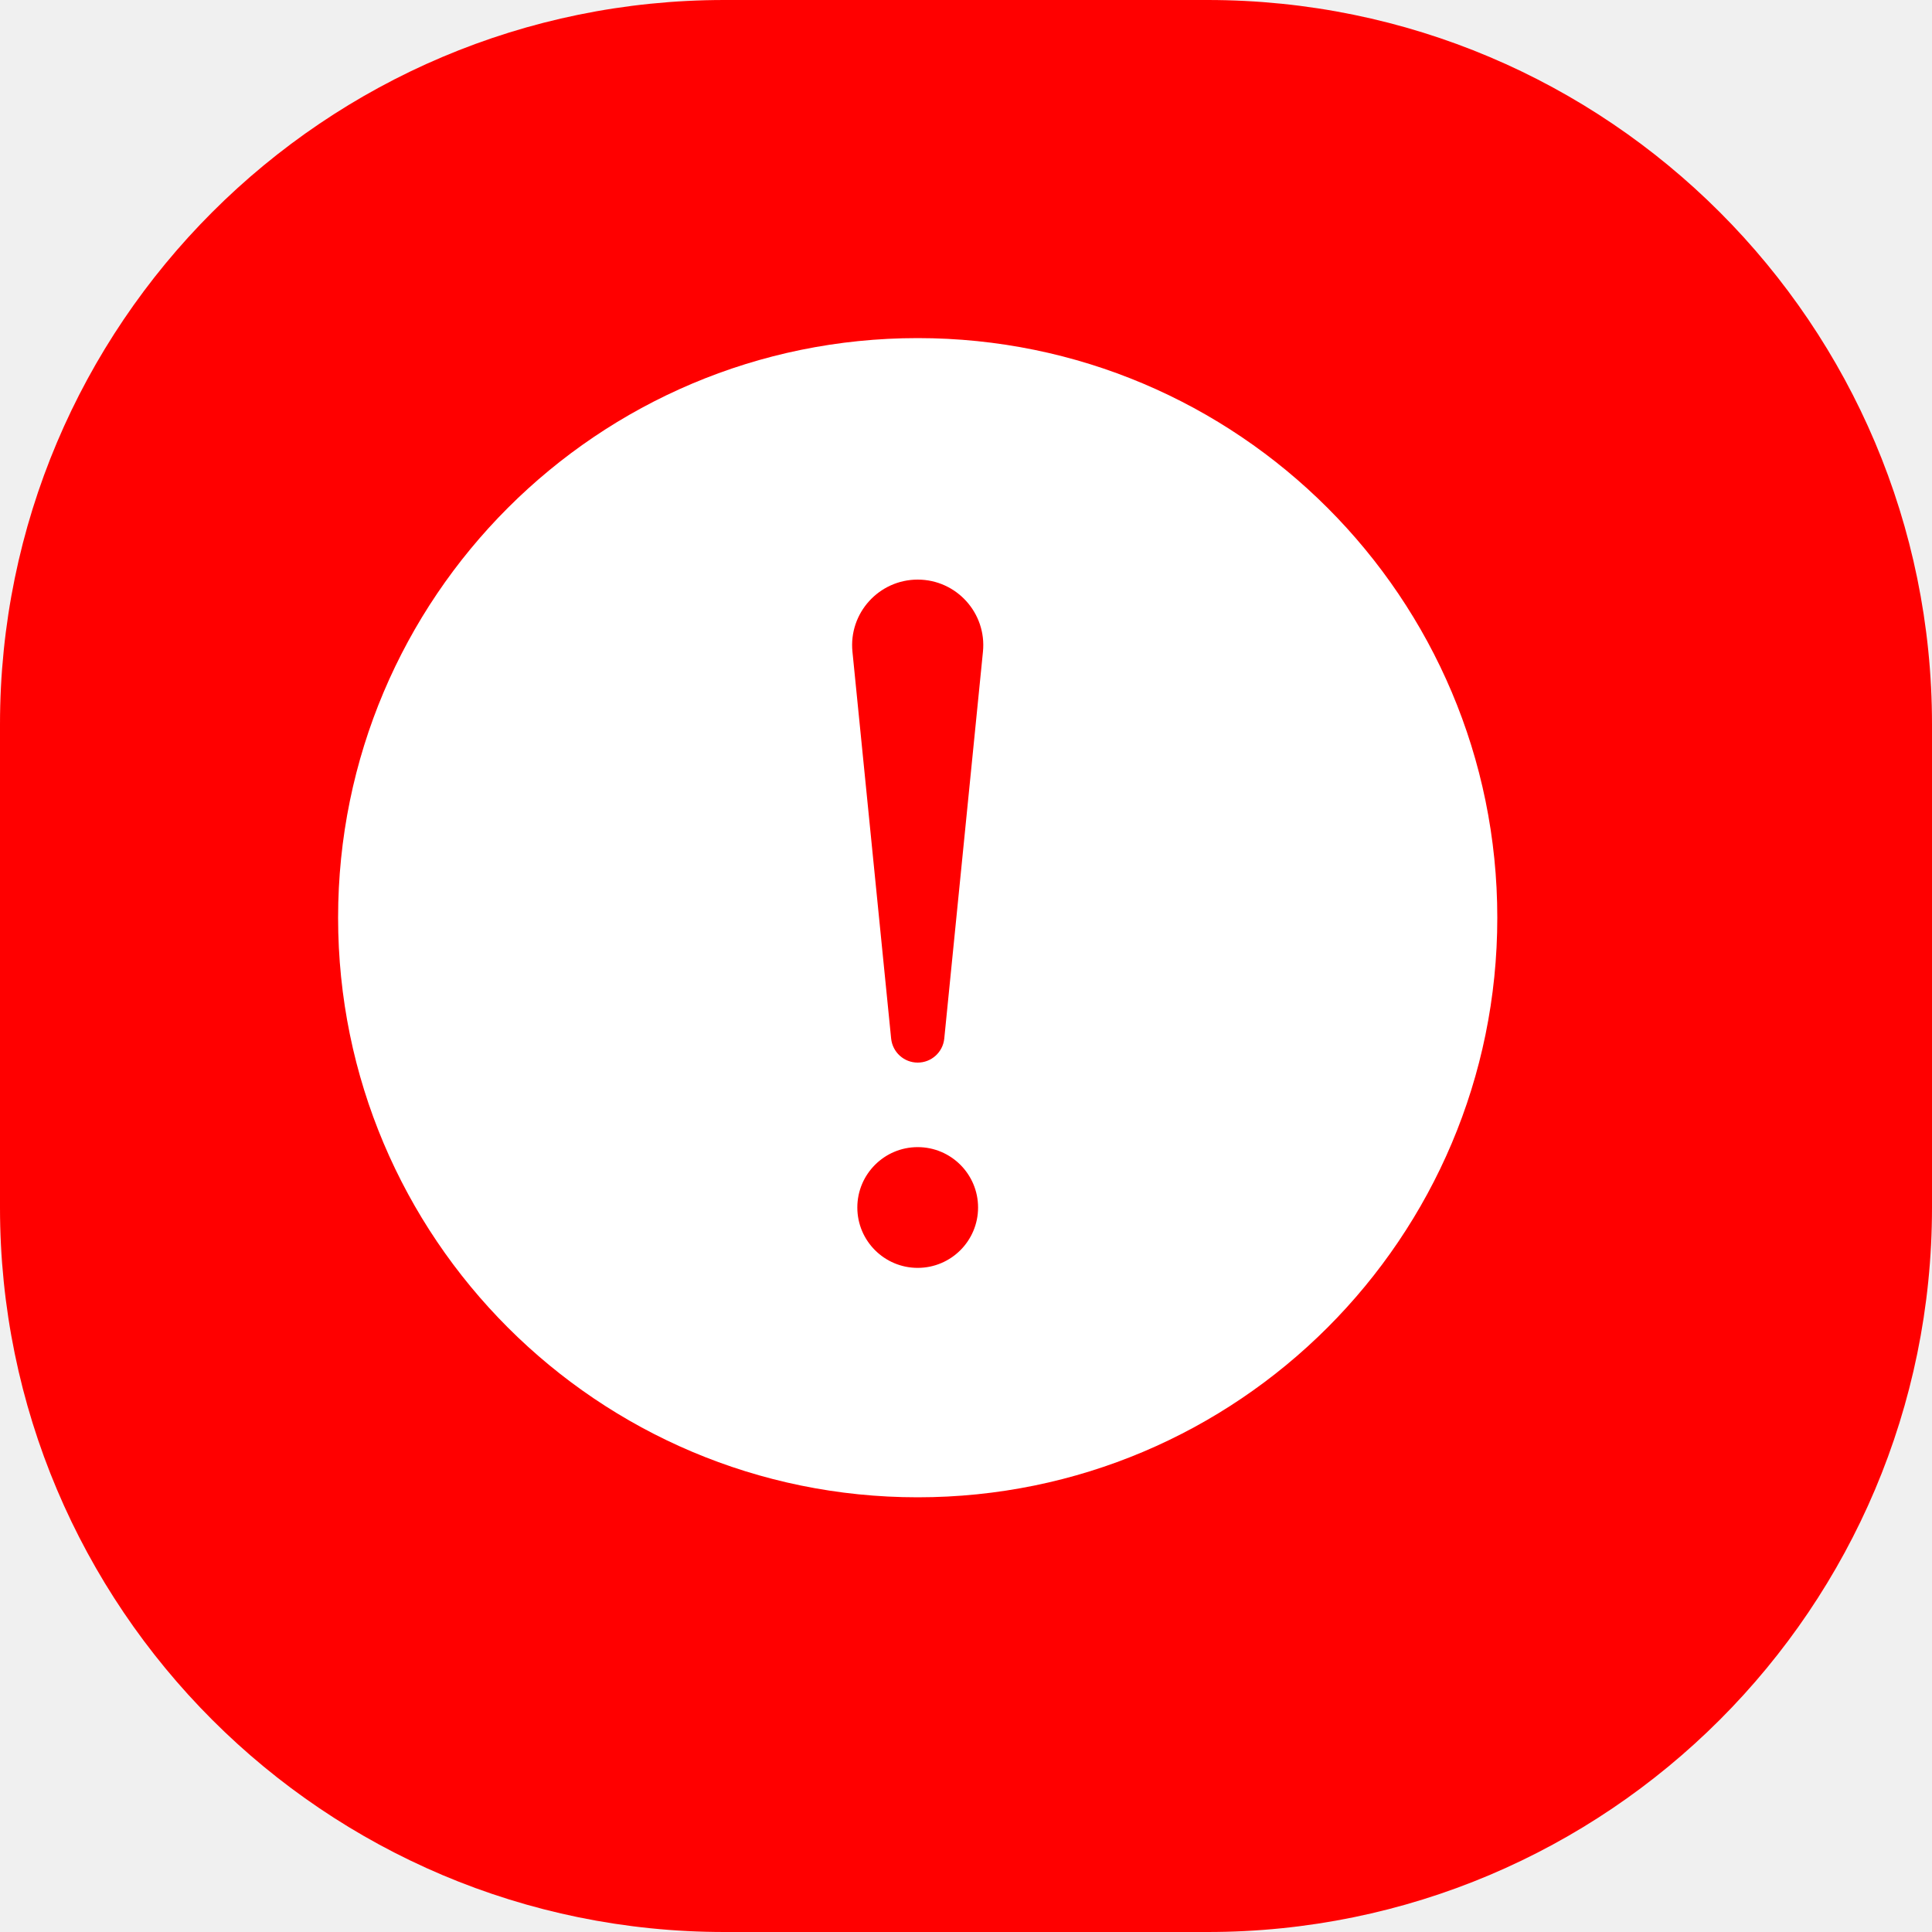
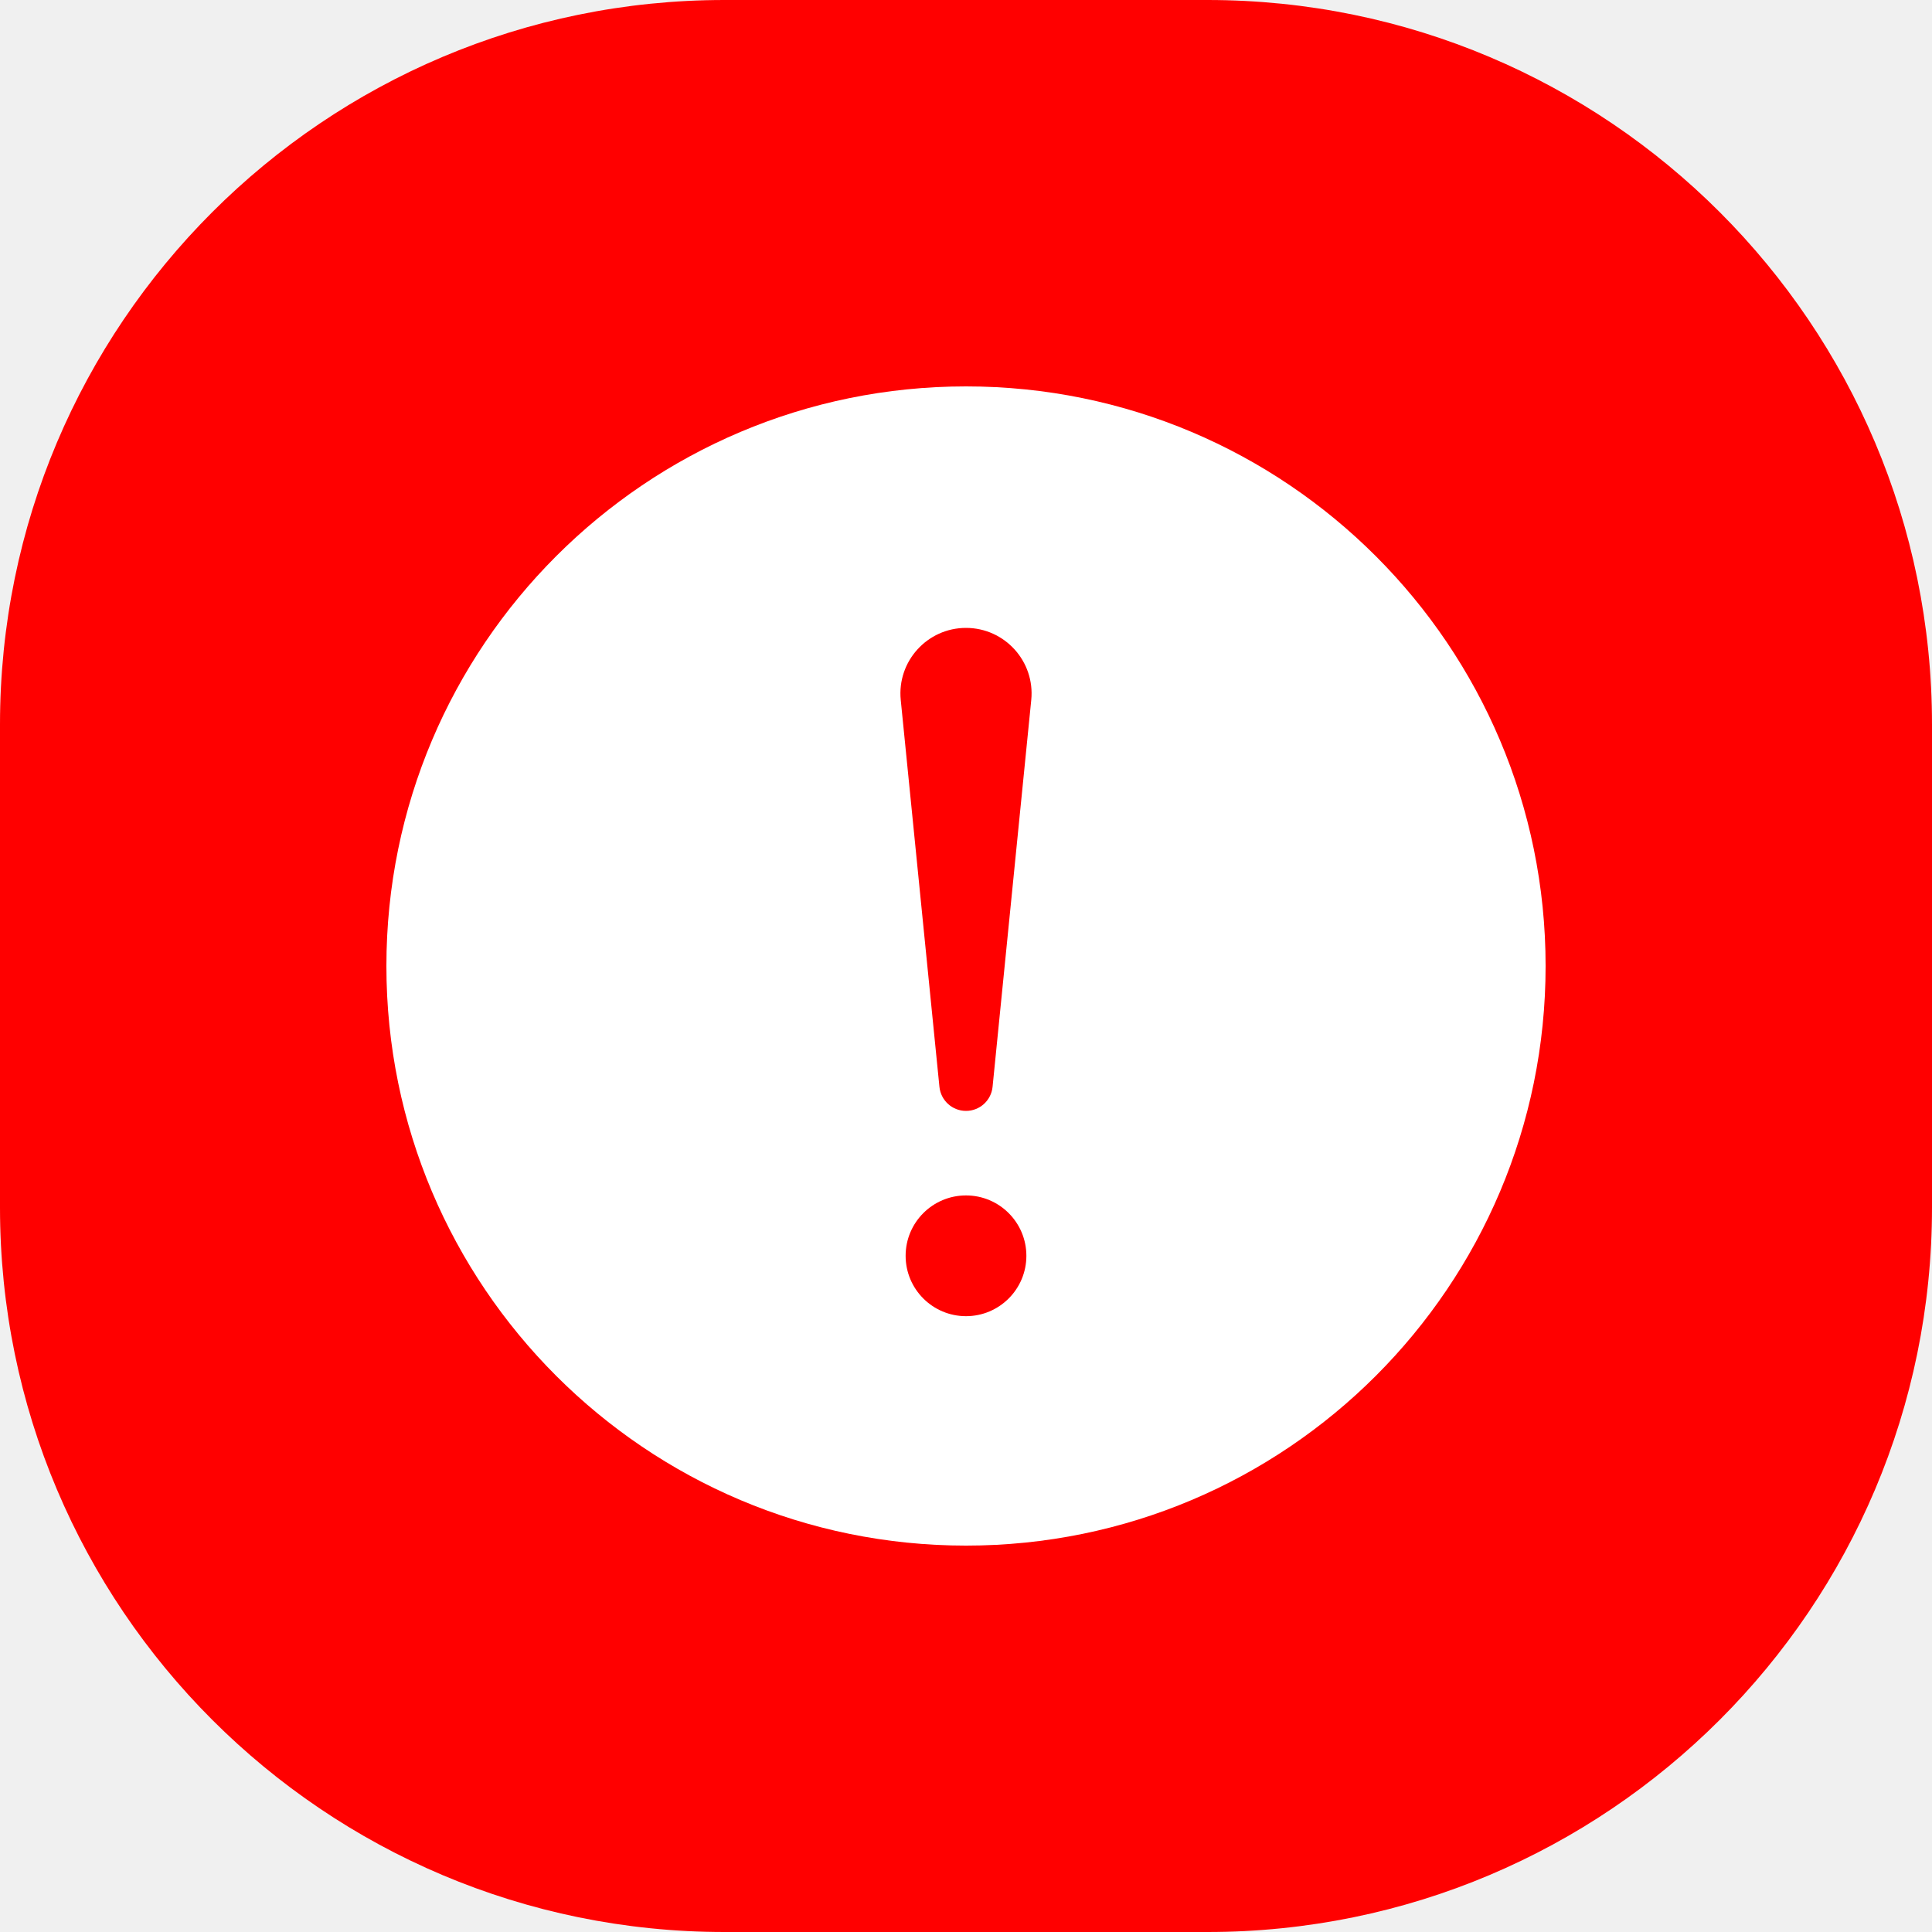
<svg xmlns="http://www.w3.org/2000/svg" viewBox="0 0 40 40">
  <rect fill="red " x="0" y="0" width="40" height="40" rx="15" ry="15" />
-   <path d="M12 0c-6.627 0-12 5.373-12 12s5.373 12 12 12 12-5.373 12-12-5.373-12-12-12zm-1.351 6.493c-.08-.801.55-1.493 1.351-1.493s1.431.692 1.351 1.493l-.801 8.01c-.029.282-.266.497-.55.497s-.521-.215-.55-.498l-.801-8.009zm1.351 12.757c-.69 0-1.25-.56-1.25-1.25s.56-1.25 1.25-1.25 1.25.56 1.25 1.25-.56 1.25-1.25 1.25z" transform="translate(7, 7)" fill="white" />
+   <path d="M12 0c-6.627 0-12 5.373-12 12s5.373 12 12 12 12-5.373 12-12-5.373-12-12-12zm-1.351 6.493c-.08-.801.55-1.493 1.351-1.493s1.431.692 1.351 1.493l-.801 8.01c-.029.282-.266.497-.55.497s-.521-.215-.55-.498l-.801-8.009zm1.351 12.757c-.69 0-1.25-.56-1.25-1.25s.56-1.25 1.25-1.25 1.25.56 1.25 1.25-.56 1.25-1.25 1.25z" transform="translate(8, 8)" fill="white" />
</svg>
